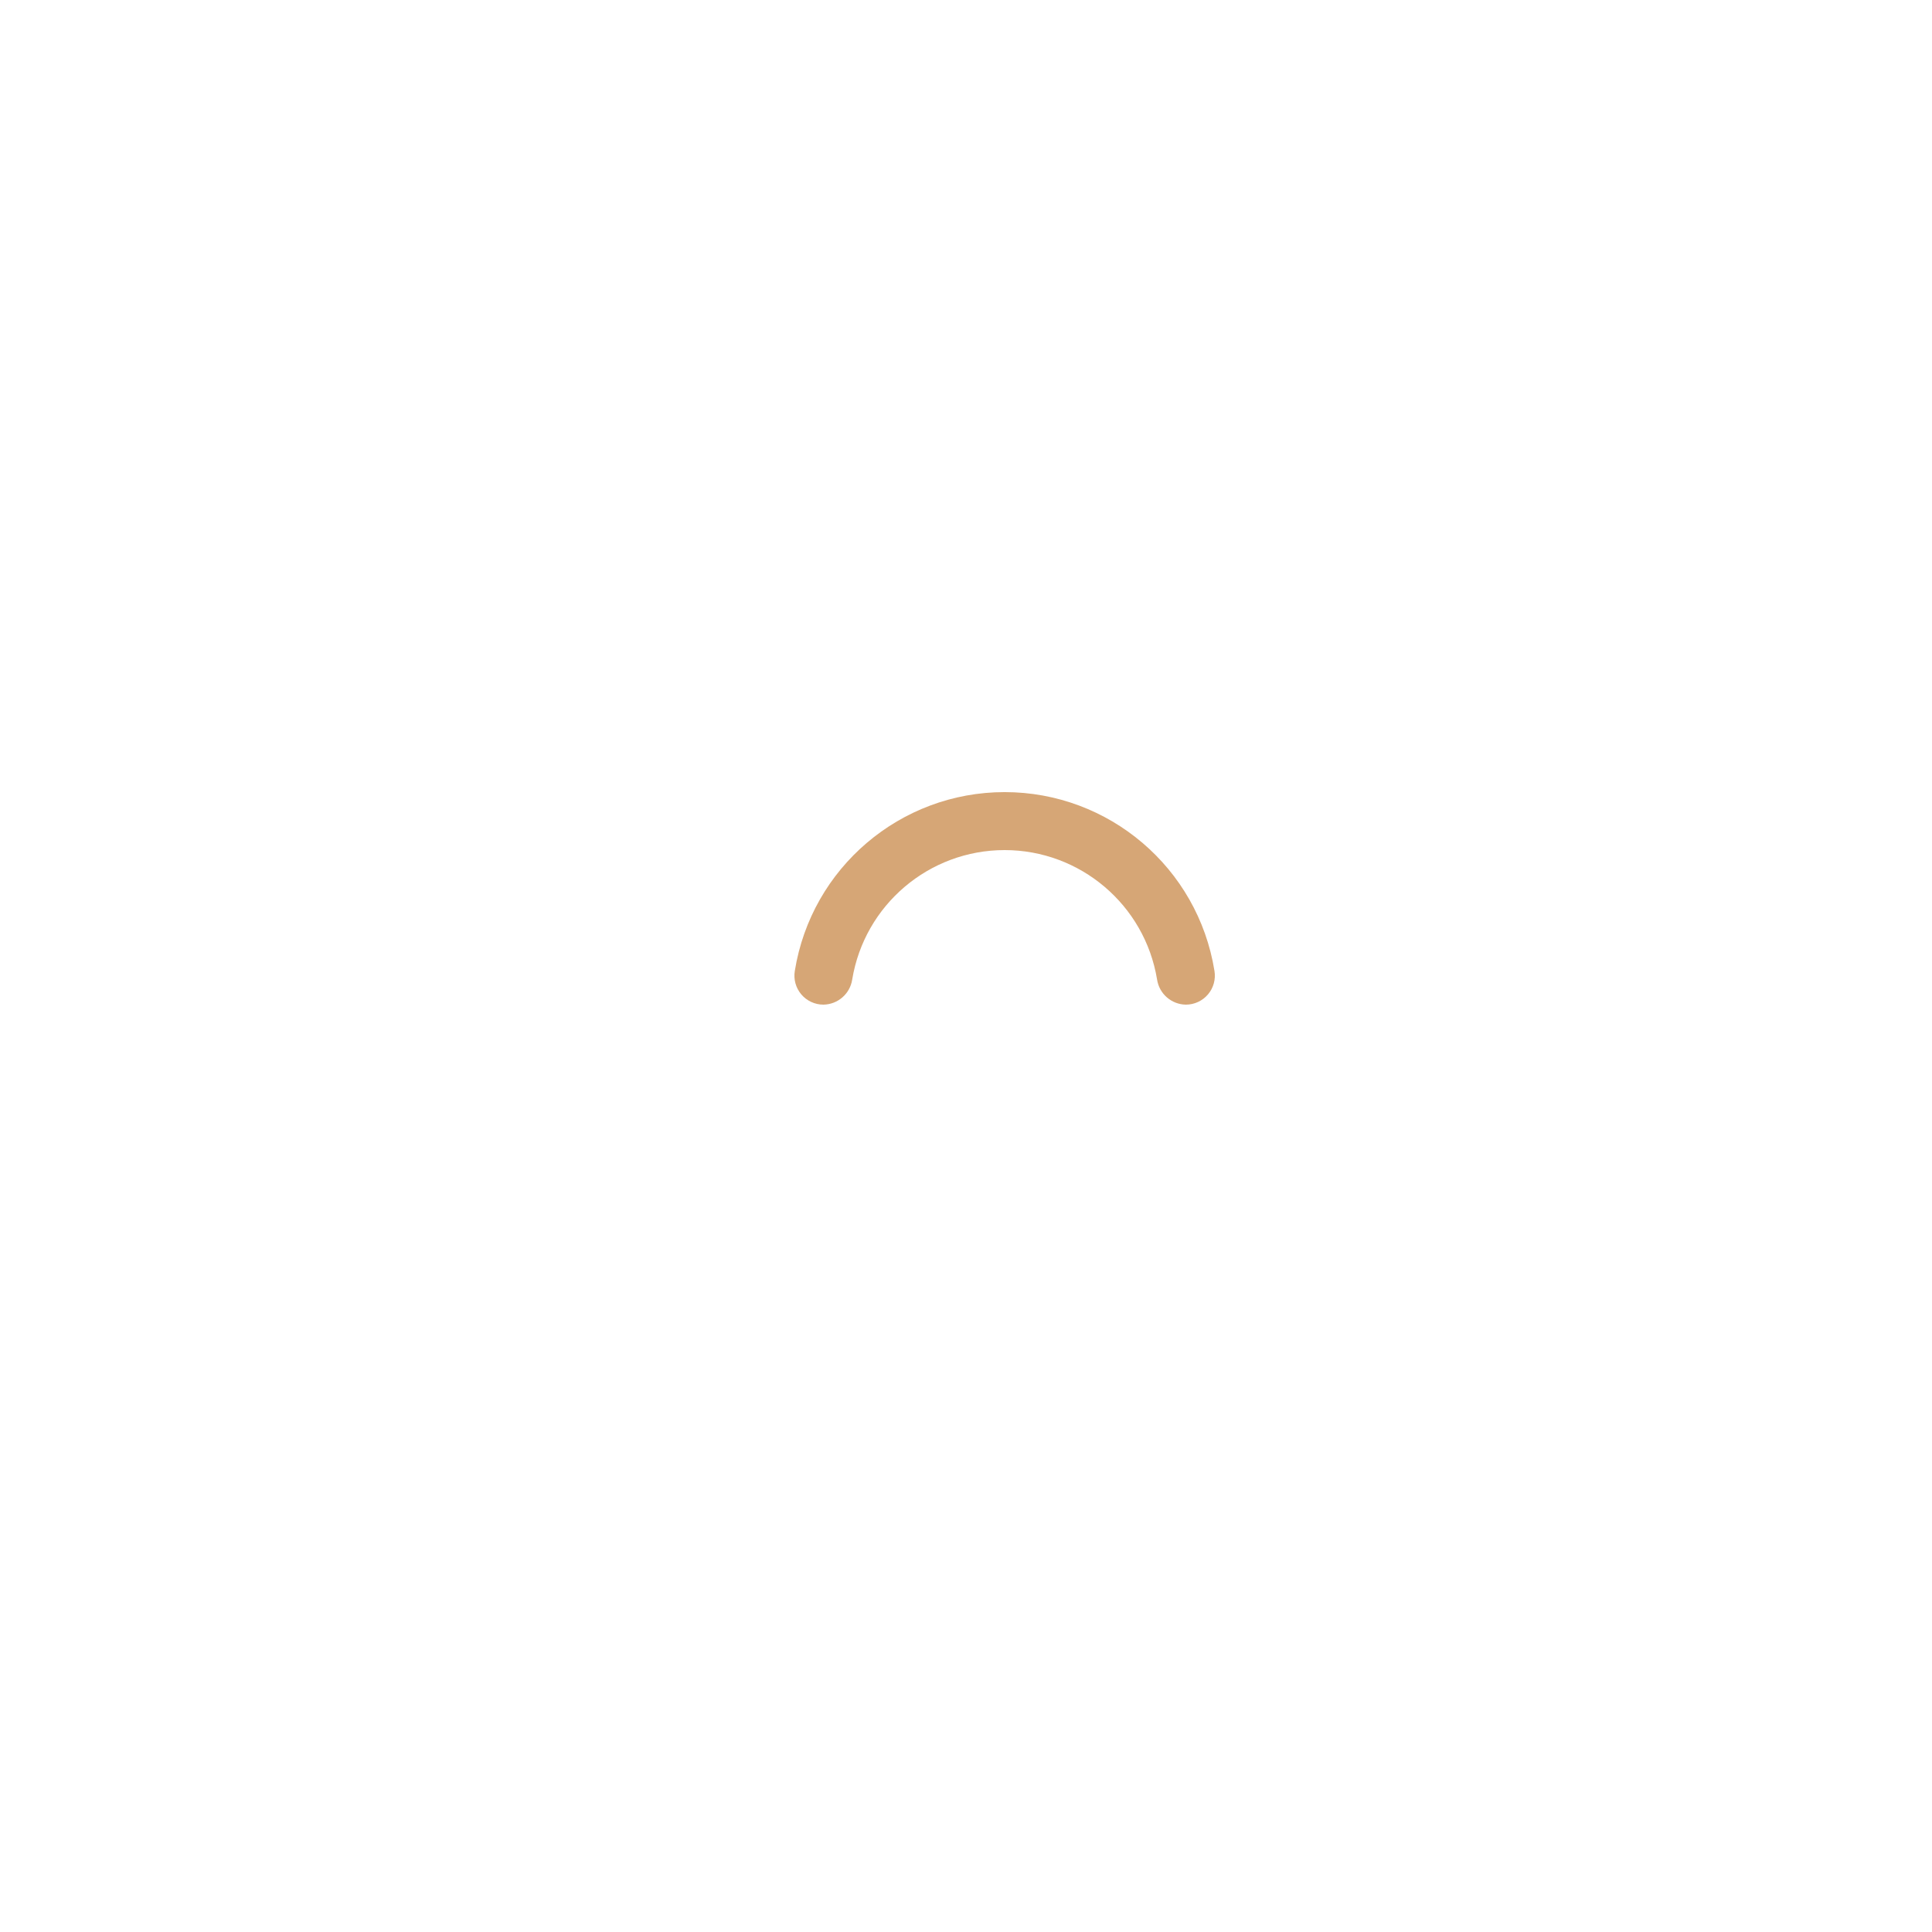
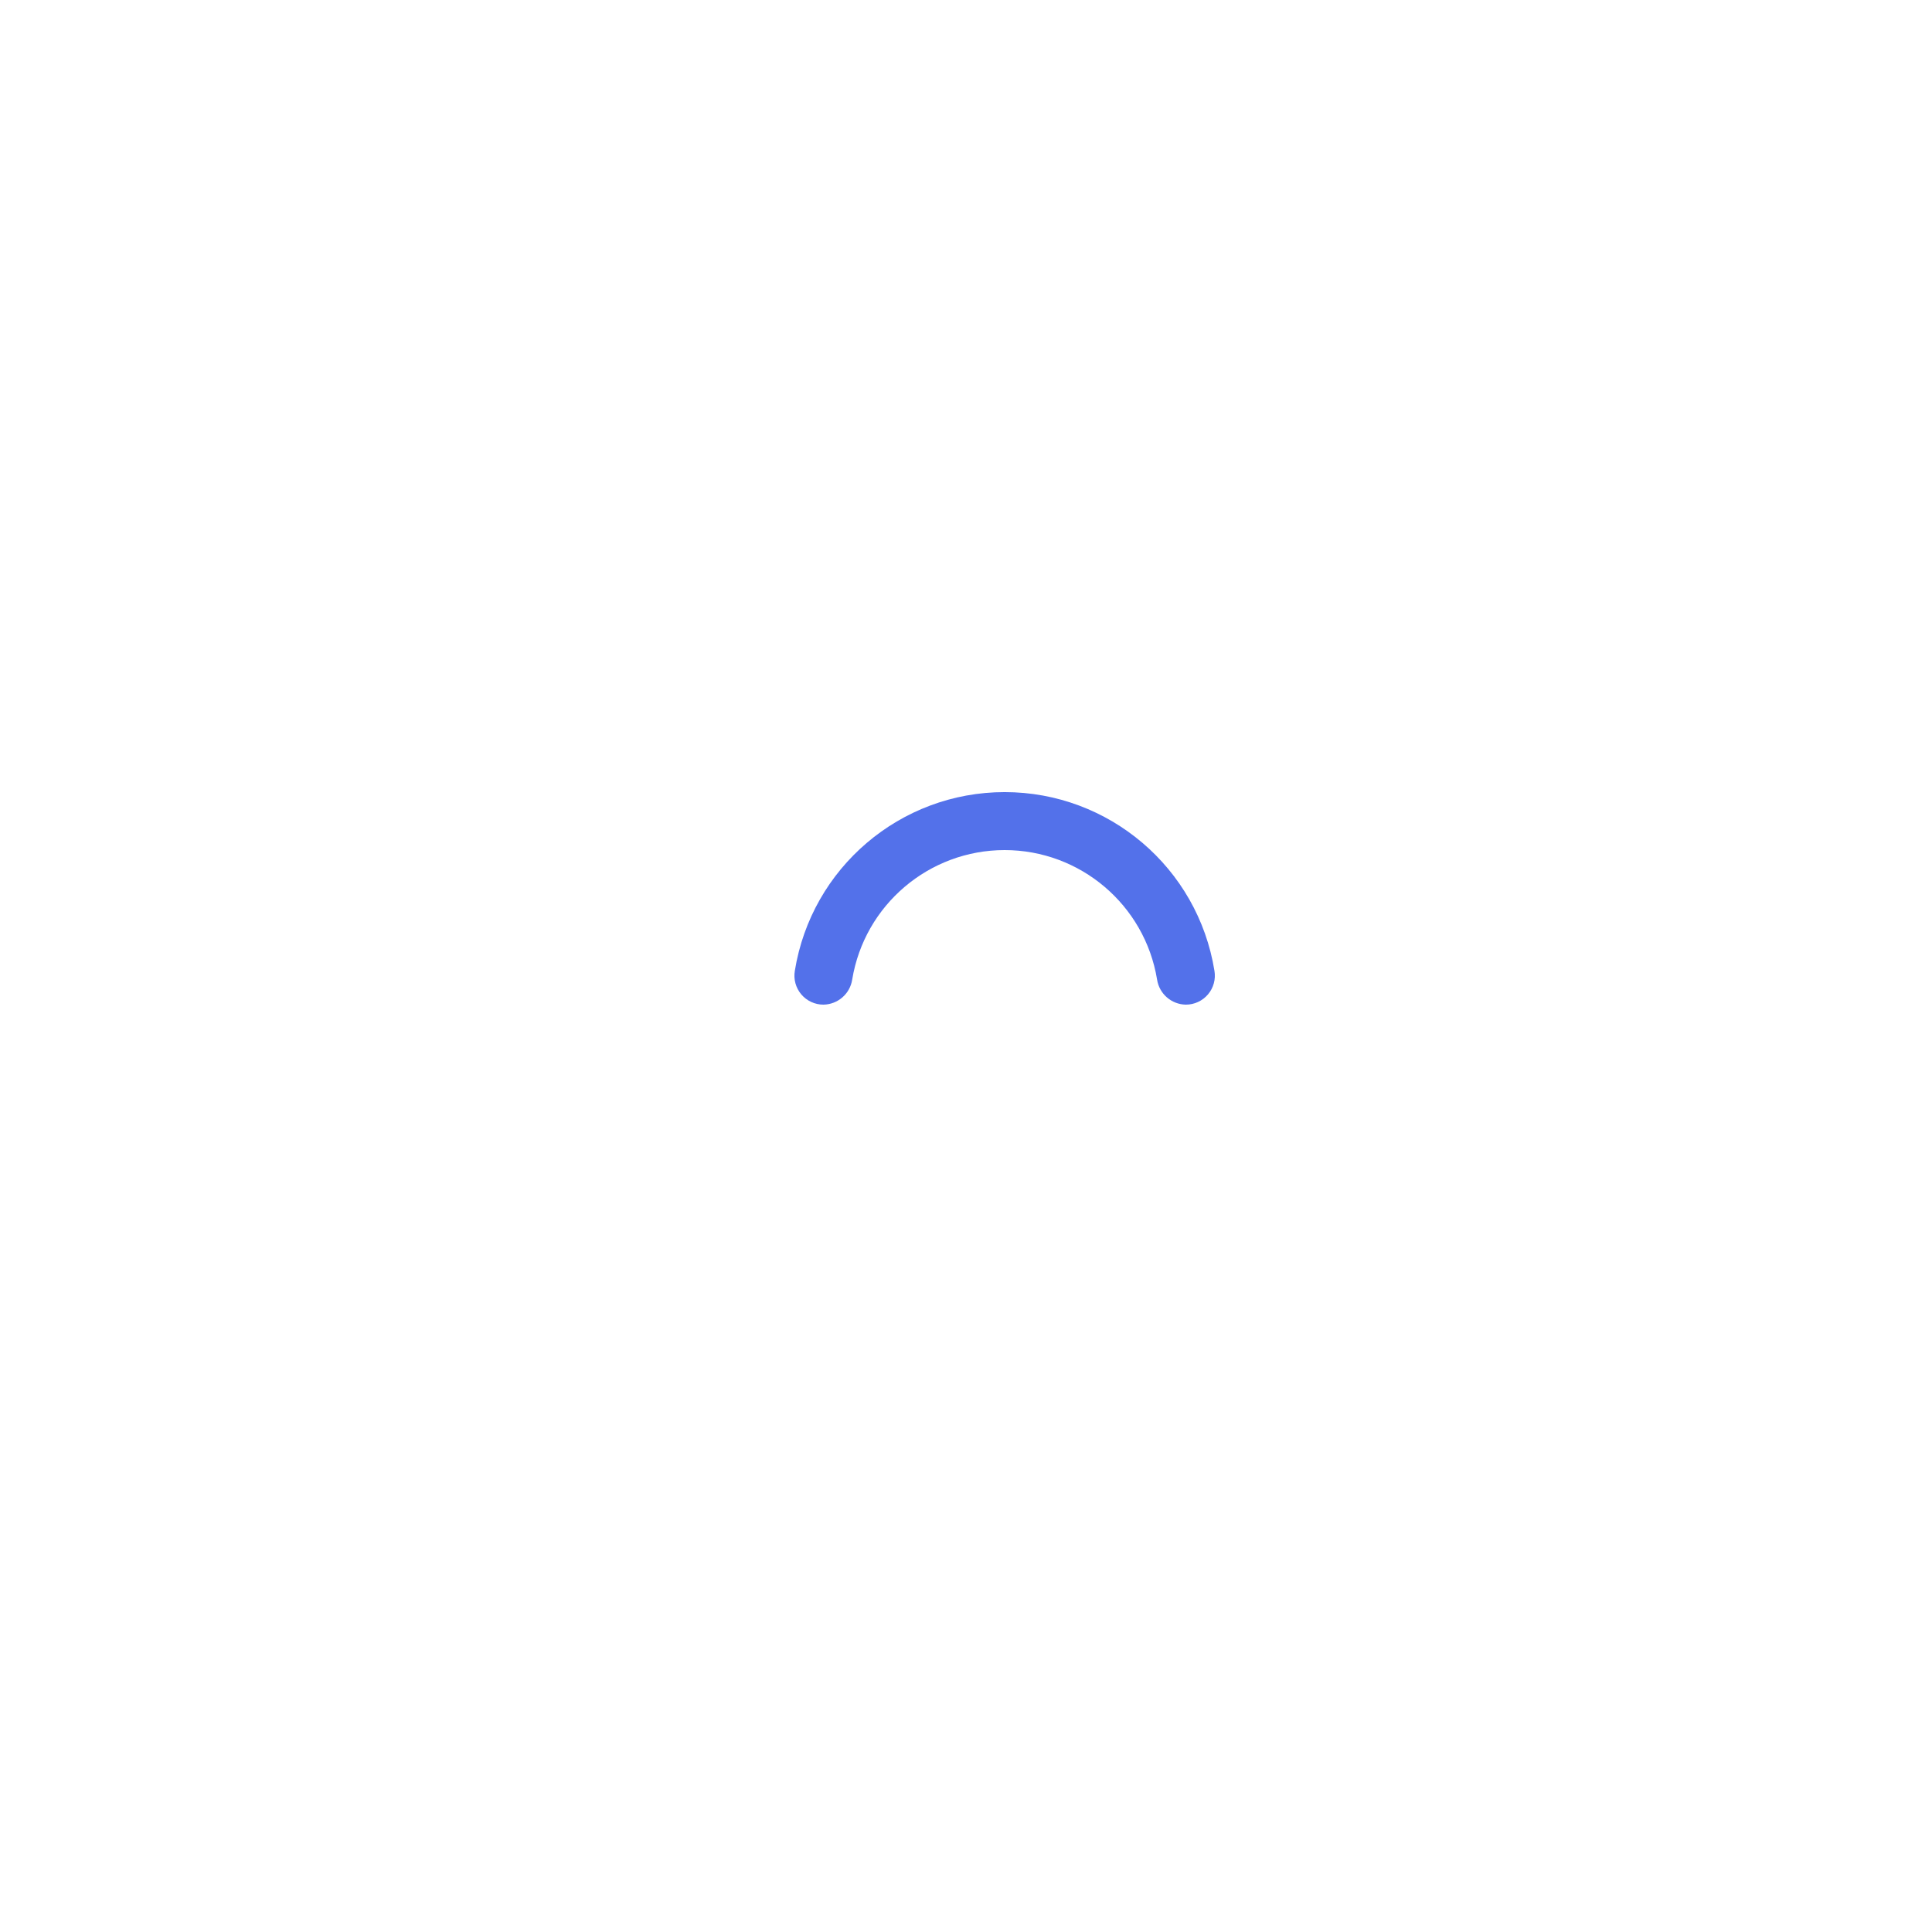
- <svg xmlns="http://www.w3.org/2000/svg" width="24" height="24" fill="hsl(30 54% 65%)" viewBox="-40  -40 100 100">
+ <svg xmlns="http://www.w3.org/2000/svg" width="24" height="24" fill="hsl(228.08 78% 62%)" viewBox="-40  -40 100 100">
  <path d="M12,4a8,8,0,0,1,7.89,6.7A1.53,1.53,0,0,0,21.38,12h0a1.5,1.5,0,0,0,1.48-1.75,11,11,0,0,0-21.72,0A1.5,1.5,0,0,0,2.62,12h0a1.53,1.53,0,0,0,1.49-1.3A8,8,0,0,1,12,4Z">
    <animateTransform attributeName="transform" type="rotate" dur="0.75s" values="0 12 12;360 12 12" repeatCount="indefinite" />
  </path>
</svg>
